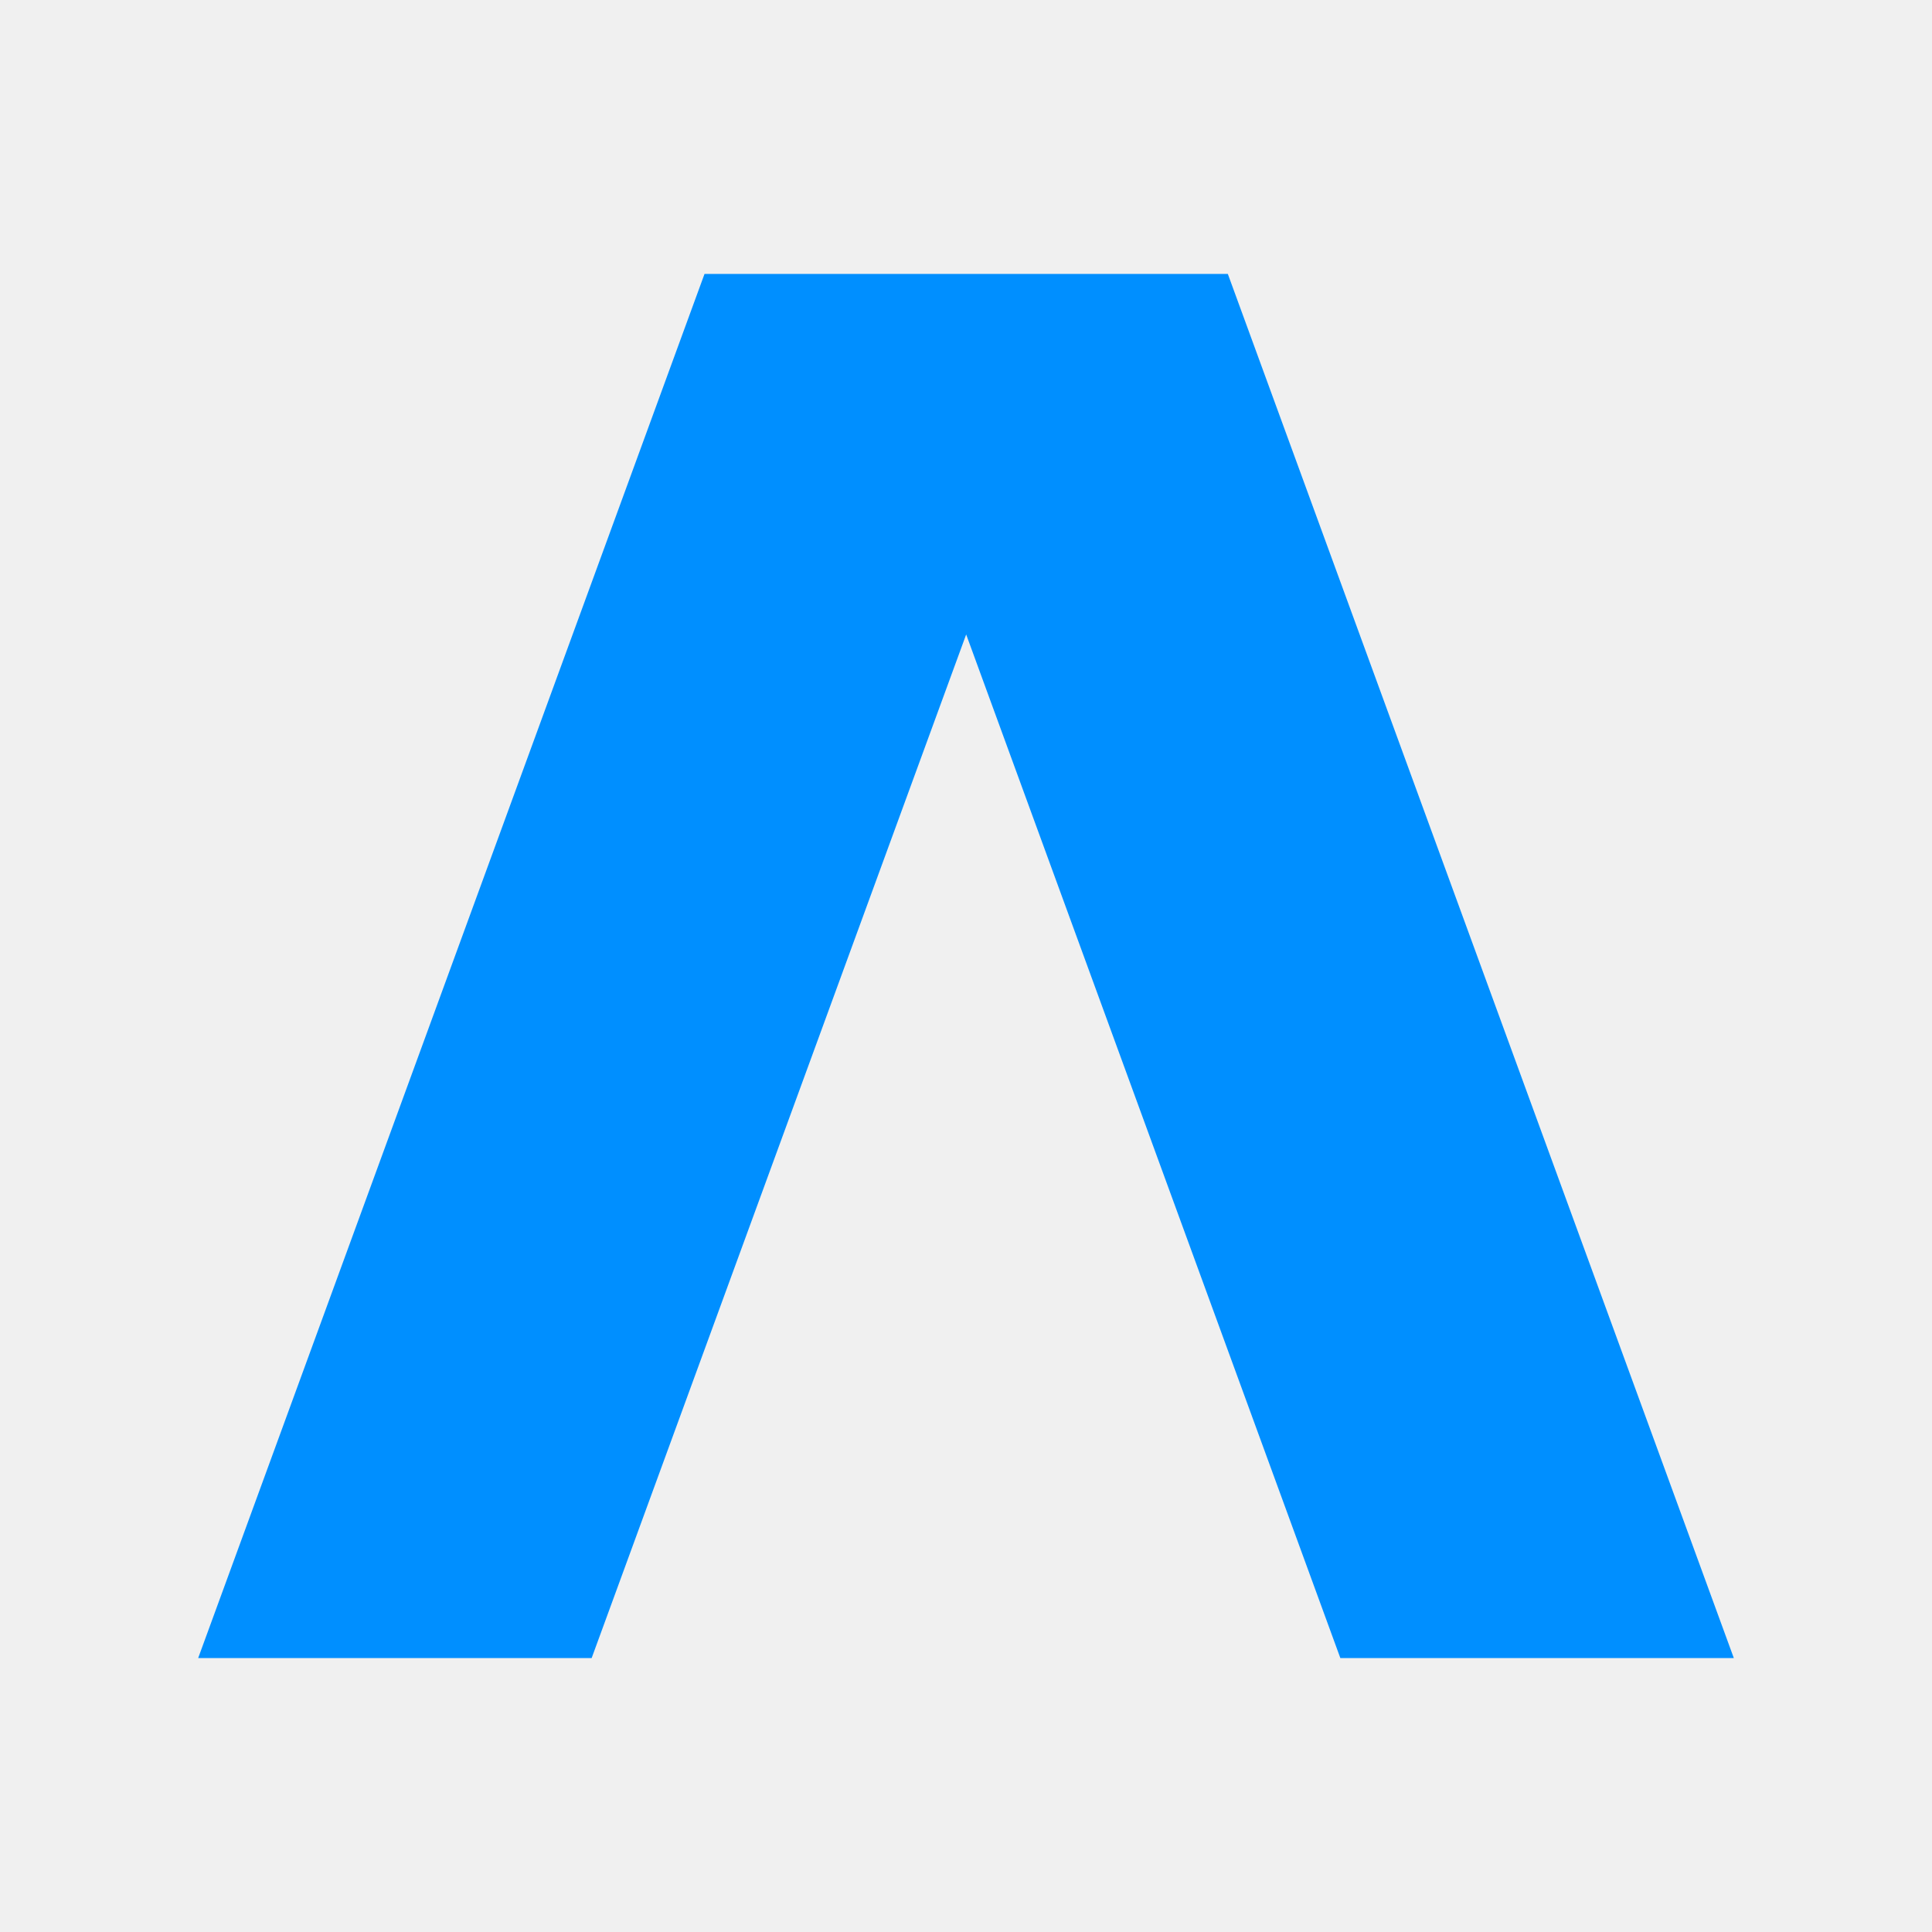
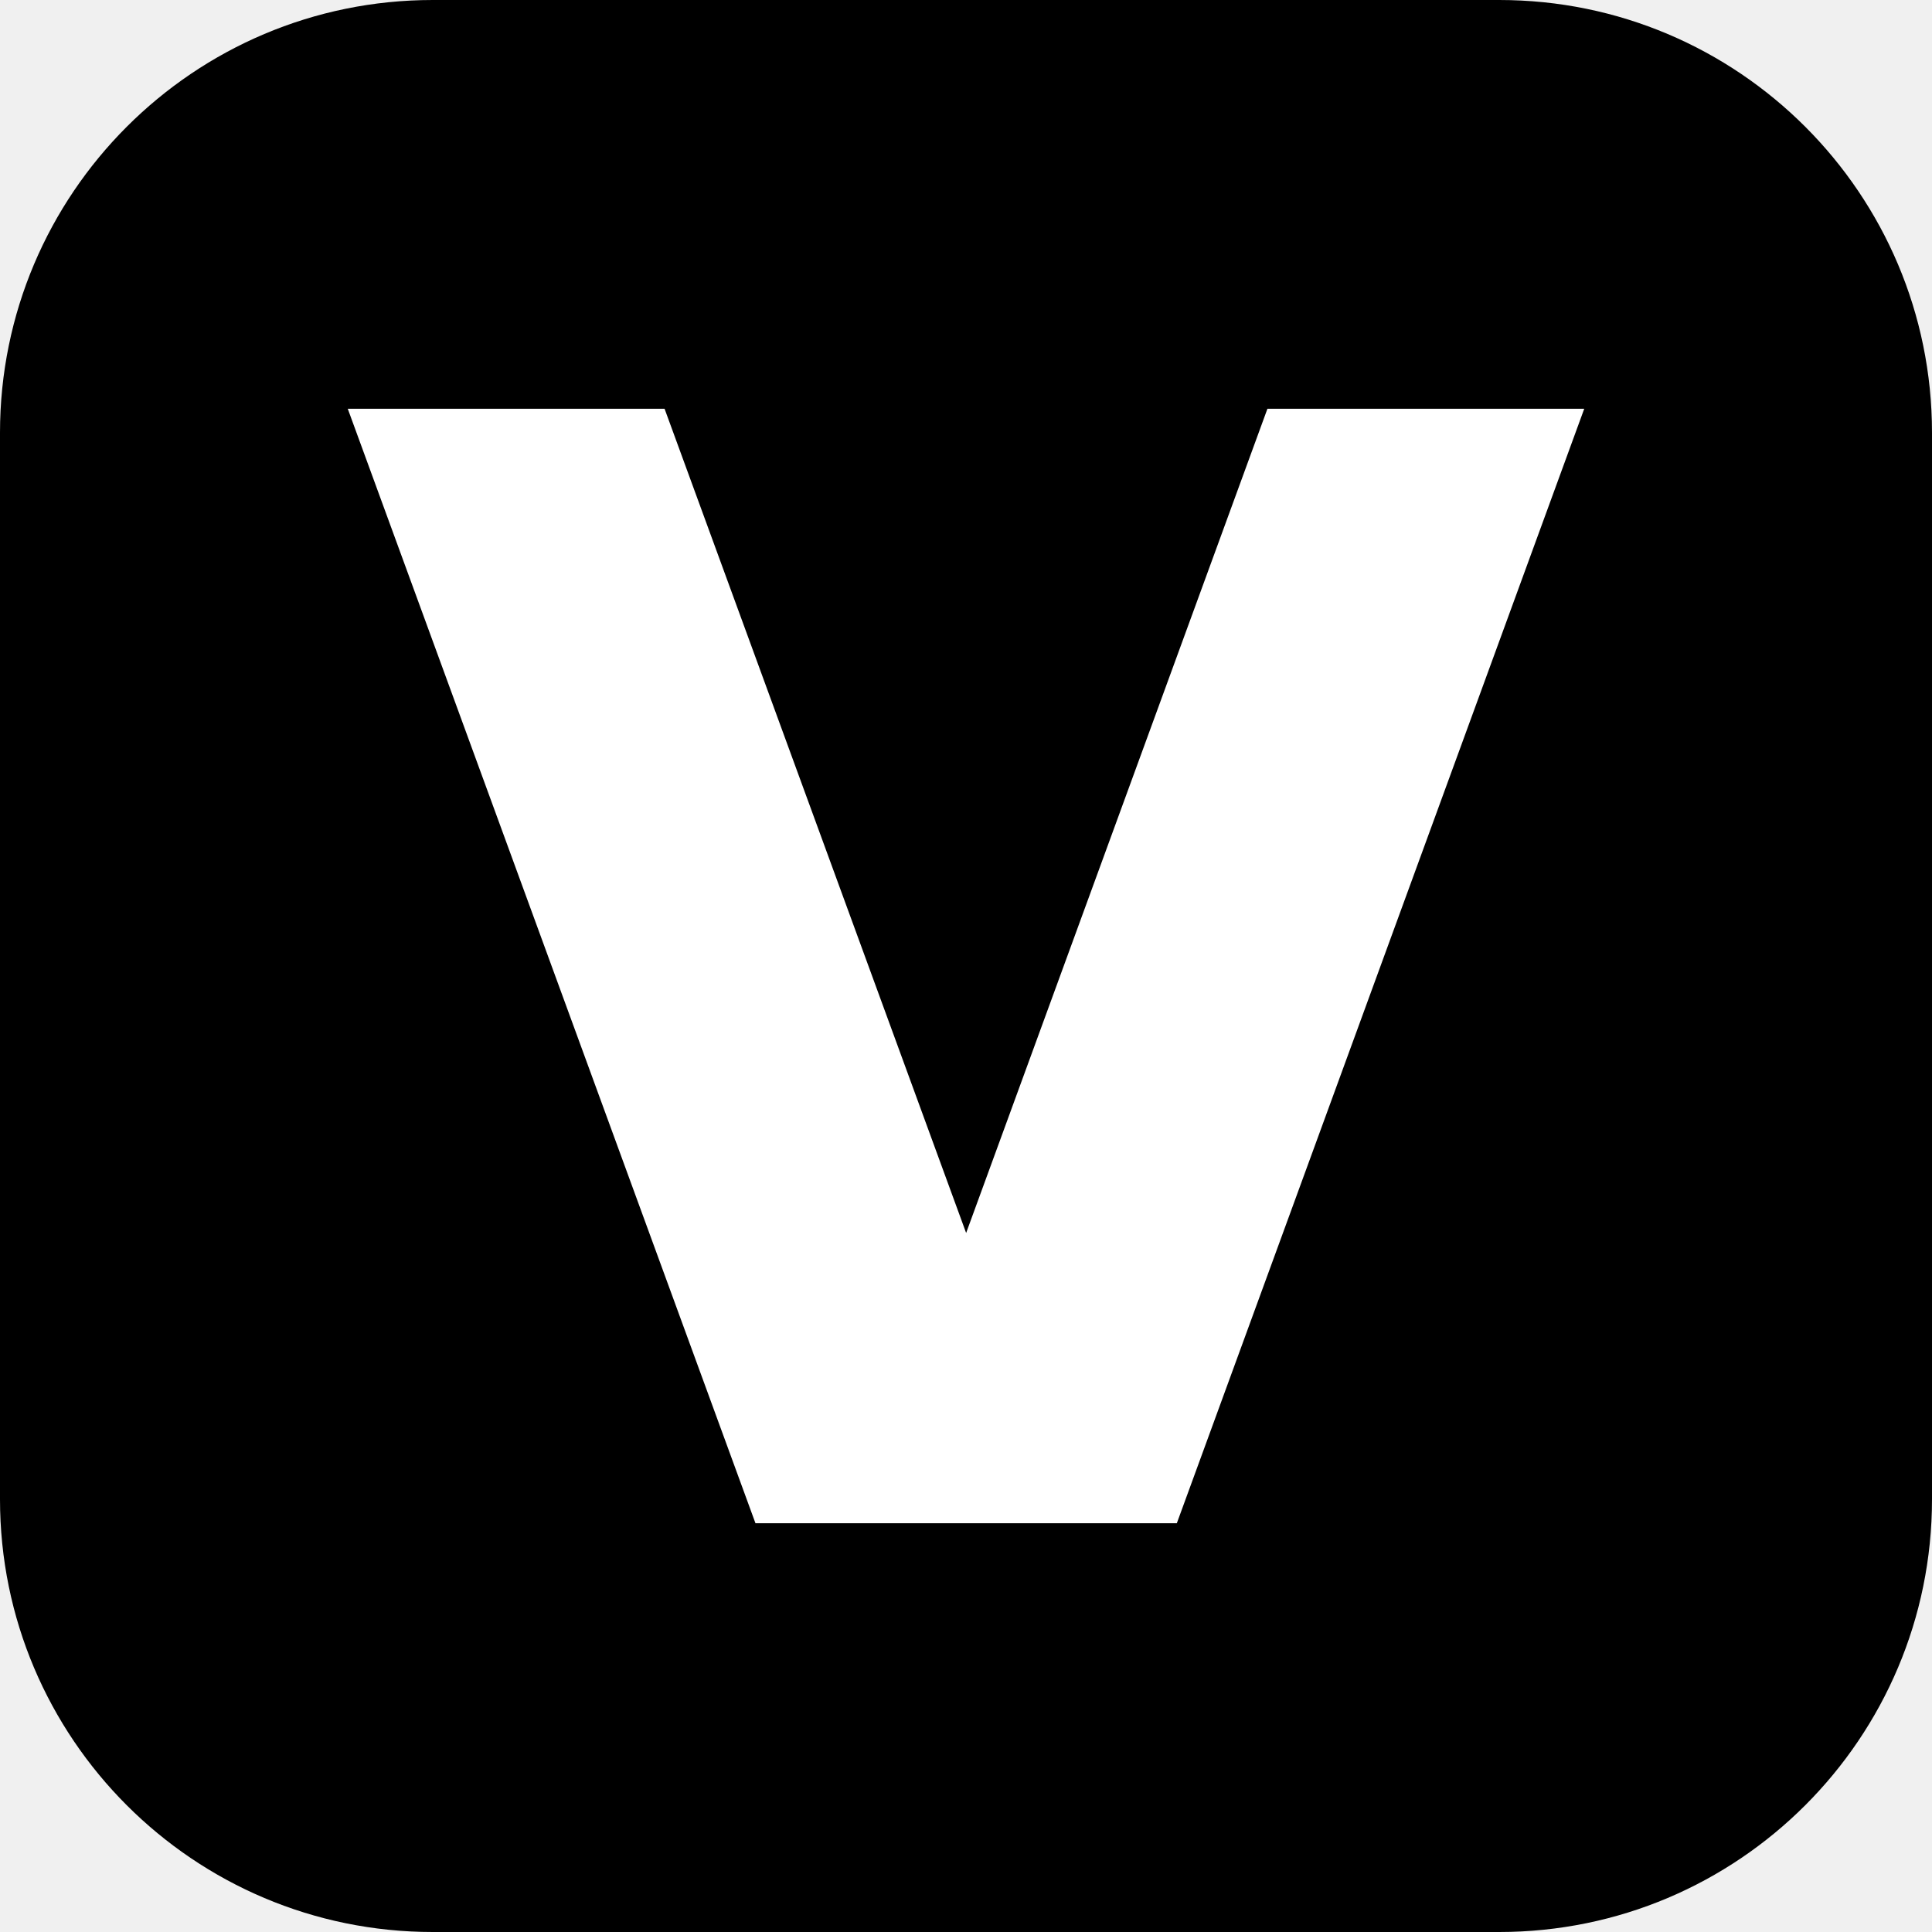
- <svg xmlns="http://www.w3.org/2000/svg" viewBox="-76.00 -110.57 779.96 779.96" role="img" aria-label="Vinicius Ramos">
-   <path fill="#008fff" d="M314.05 145.56L162.85 558.81L4 558.81L208.42 0.01L419.68 0.01L623.96 558.81L465.11 558.81Z" />
+ <svg xmlns="http://www.w3.org/2000/svg" viewBox="0 0 1000 1000" role="img" aria-label="Vinicius Ramos">
+   <rect width="1000" height="1000" rx="224" ry="224" fill="#000000" />
+   <path fill="#FFFFFF" d="M500.07 638.18L343.98 211.57L180.00 211.57L391.03 788.43L609.12 788.43L820.00 211.57L656.02 211.57Z" />
</svg>
